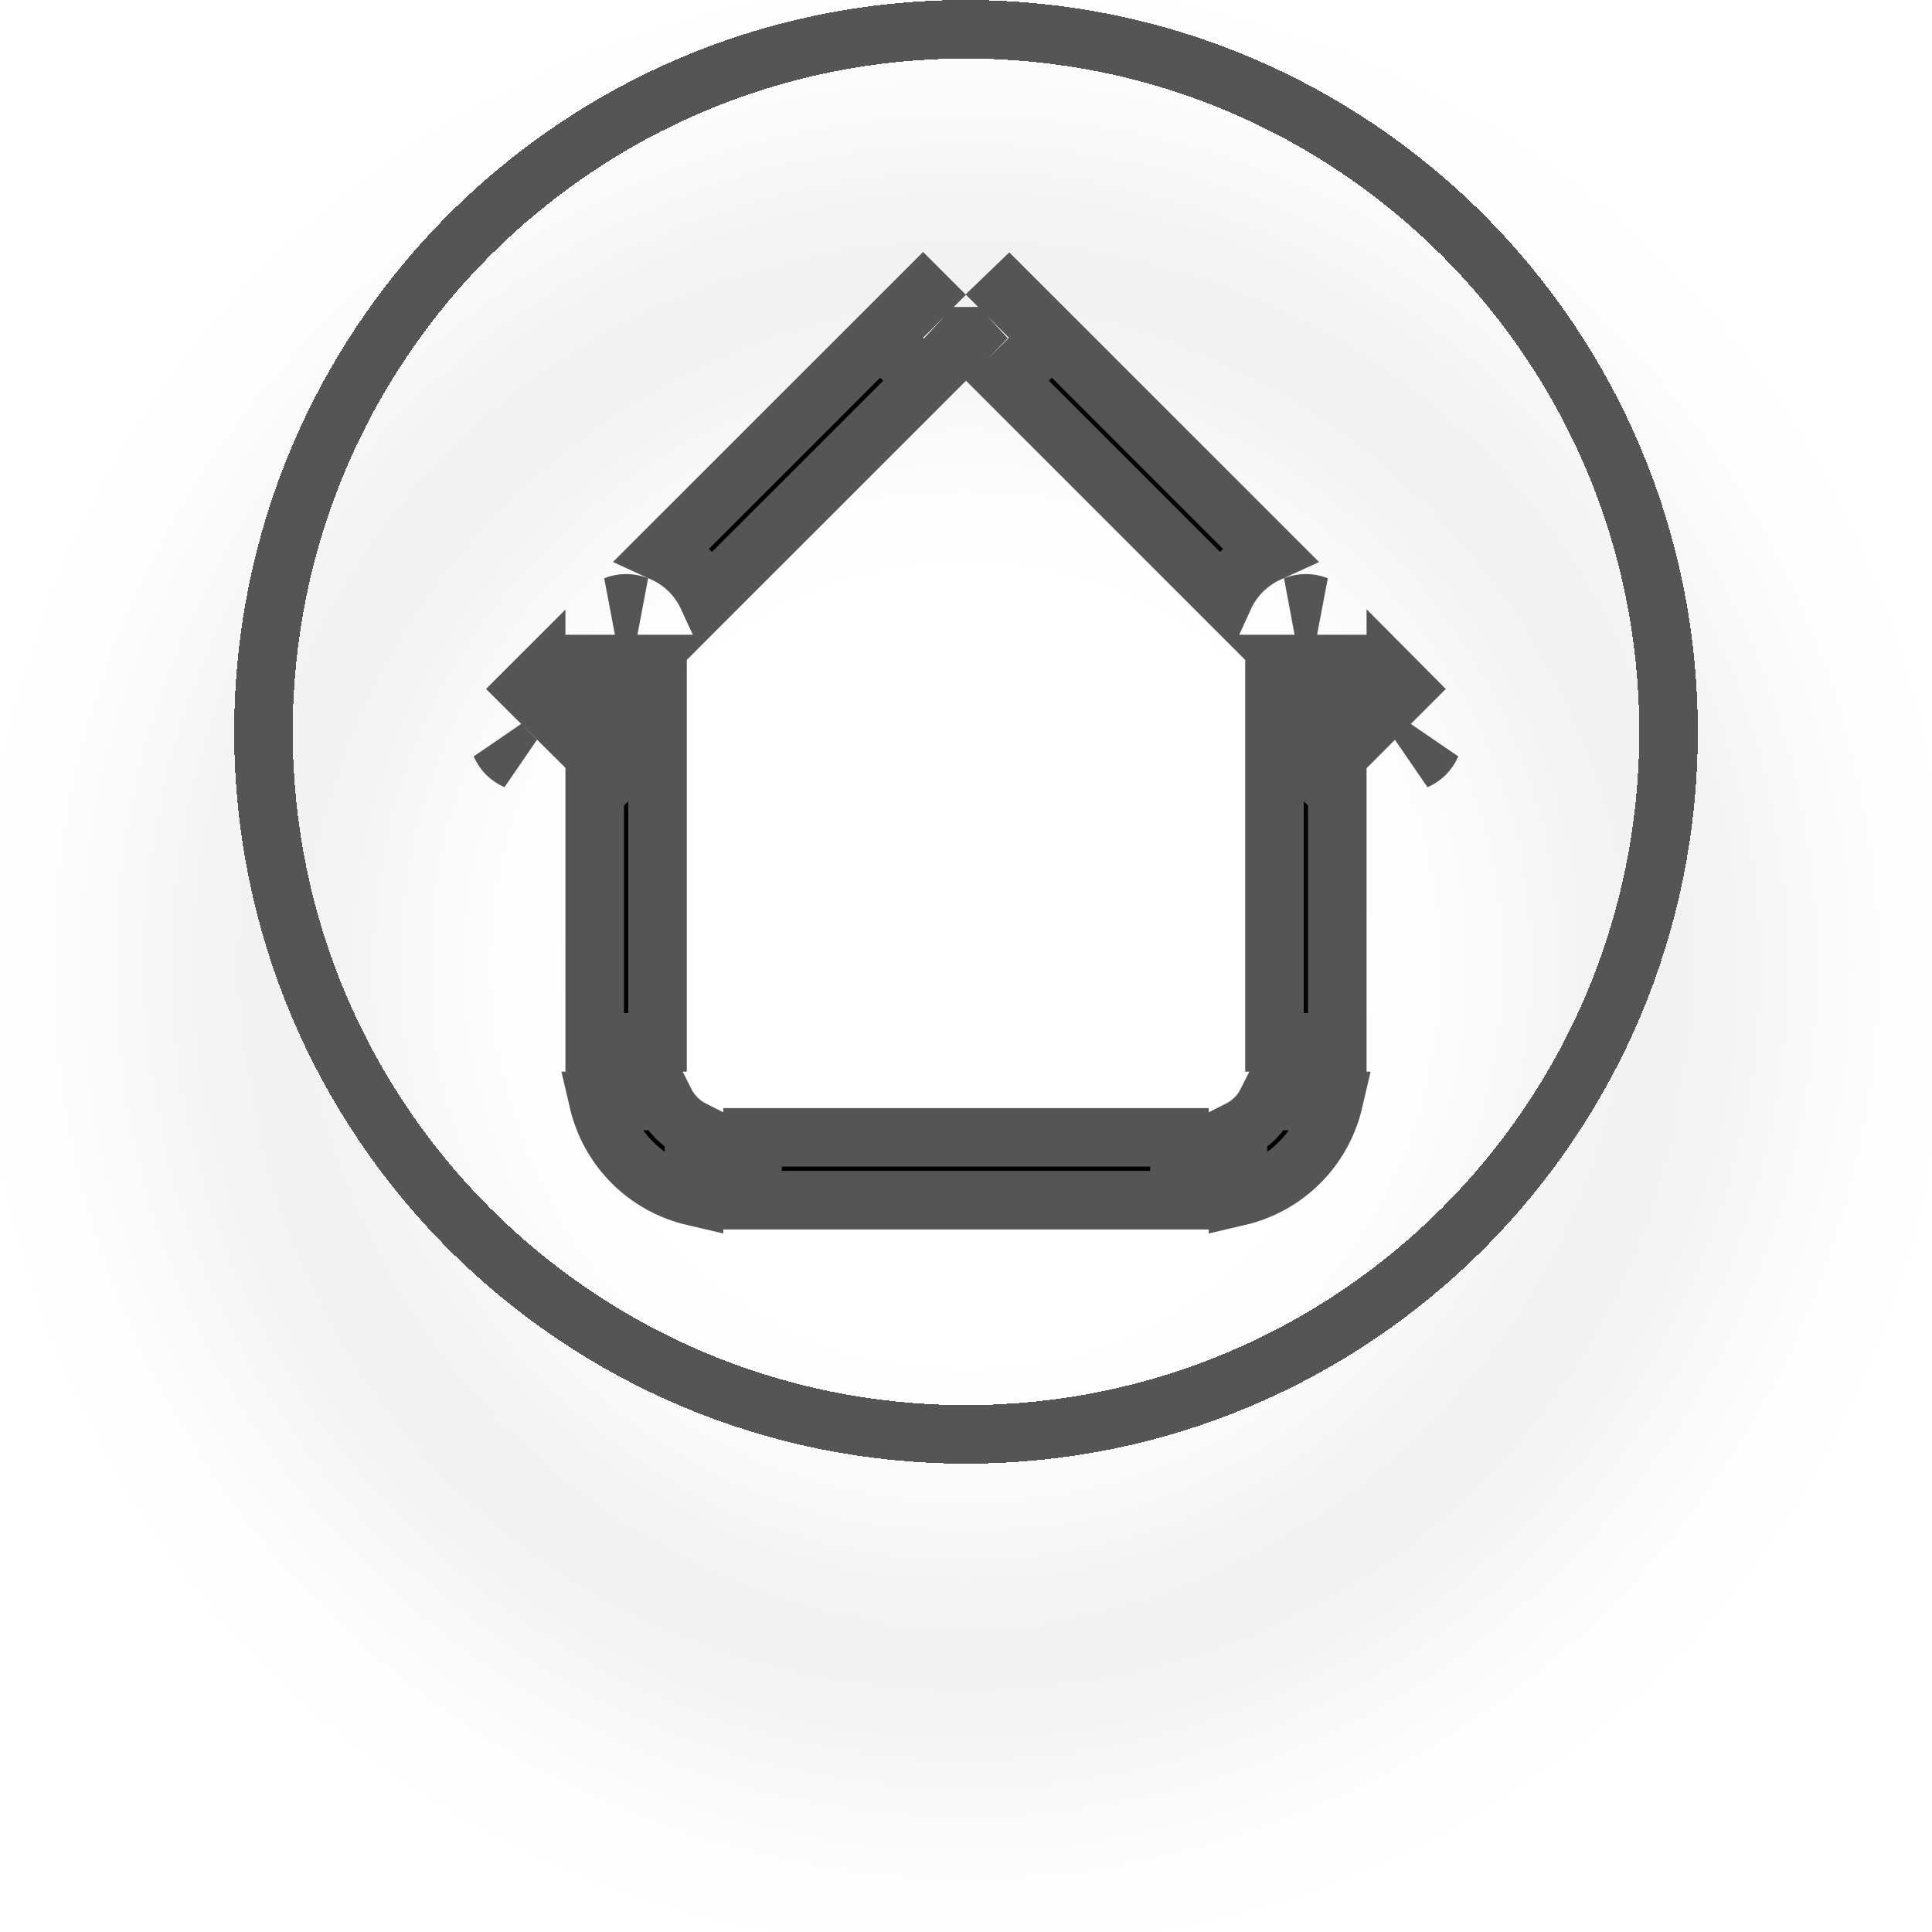
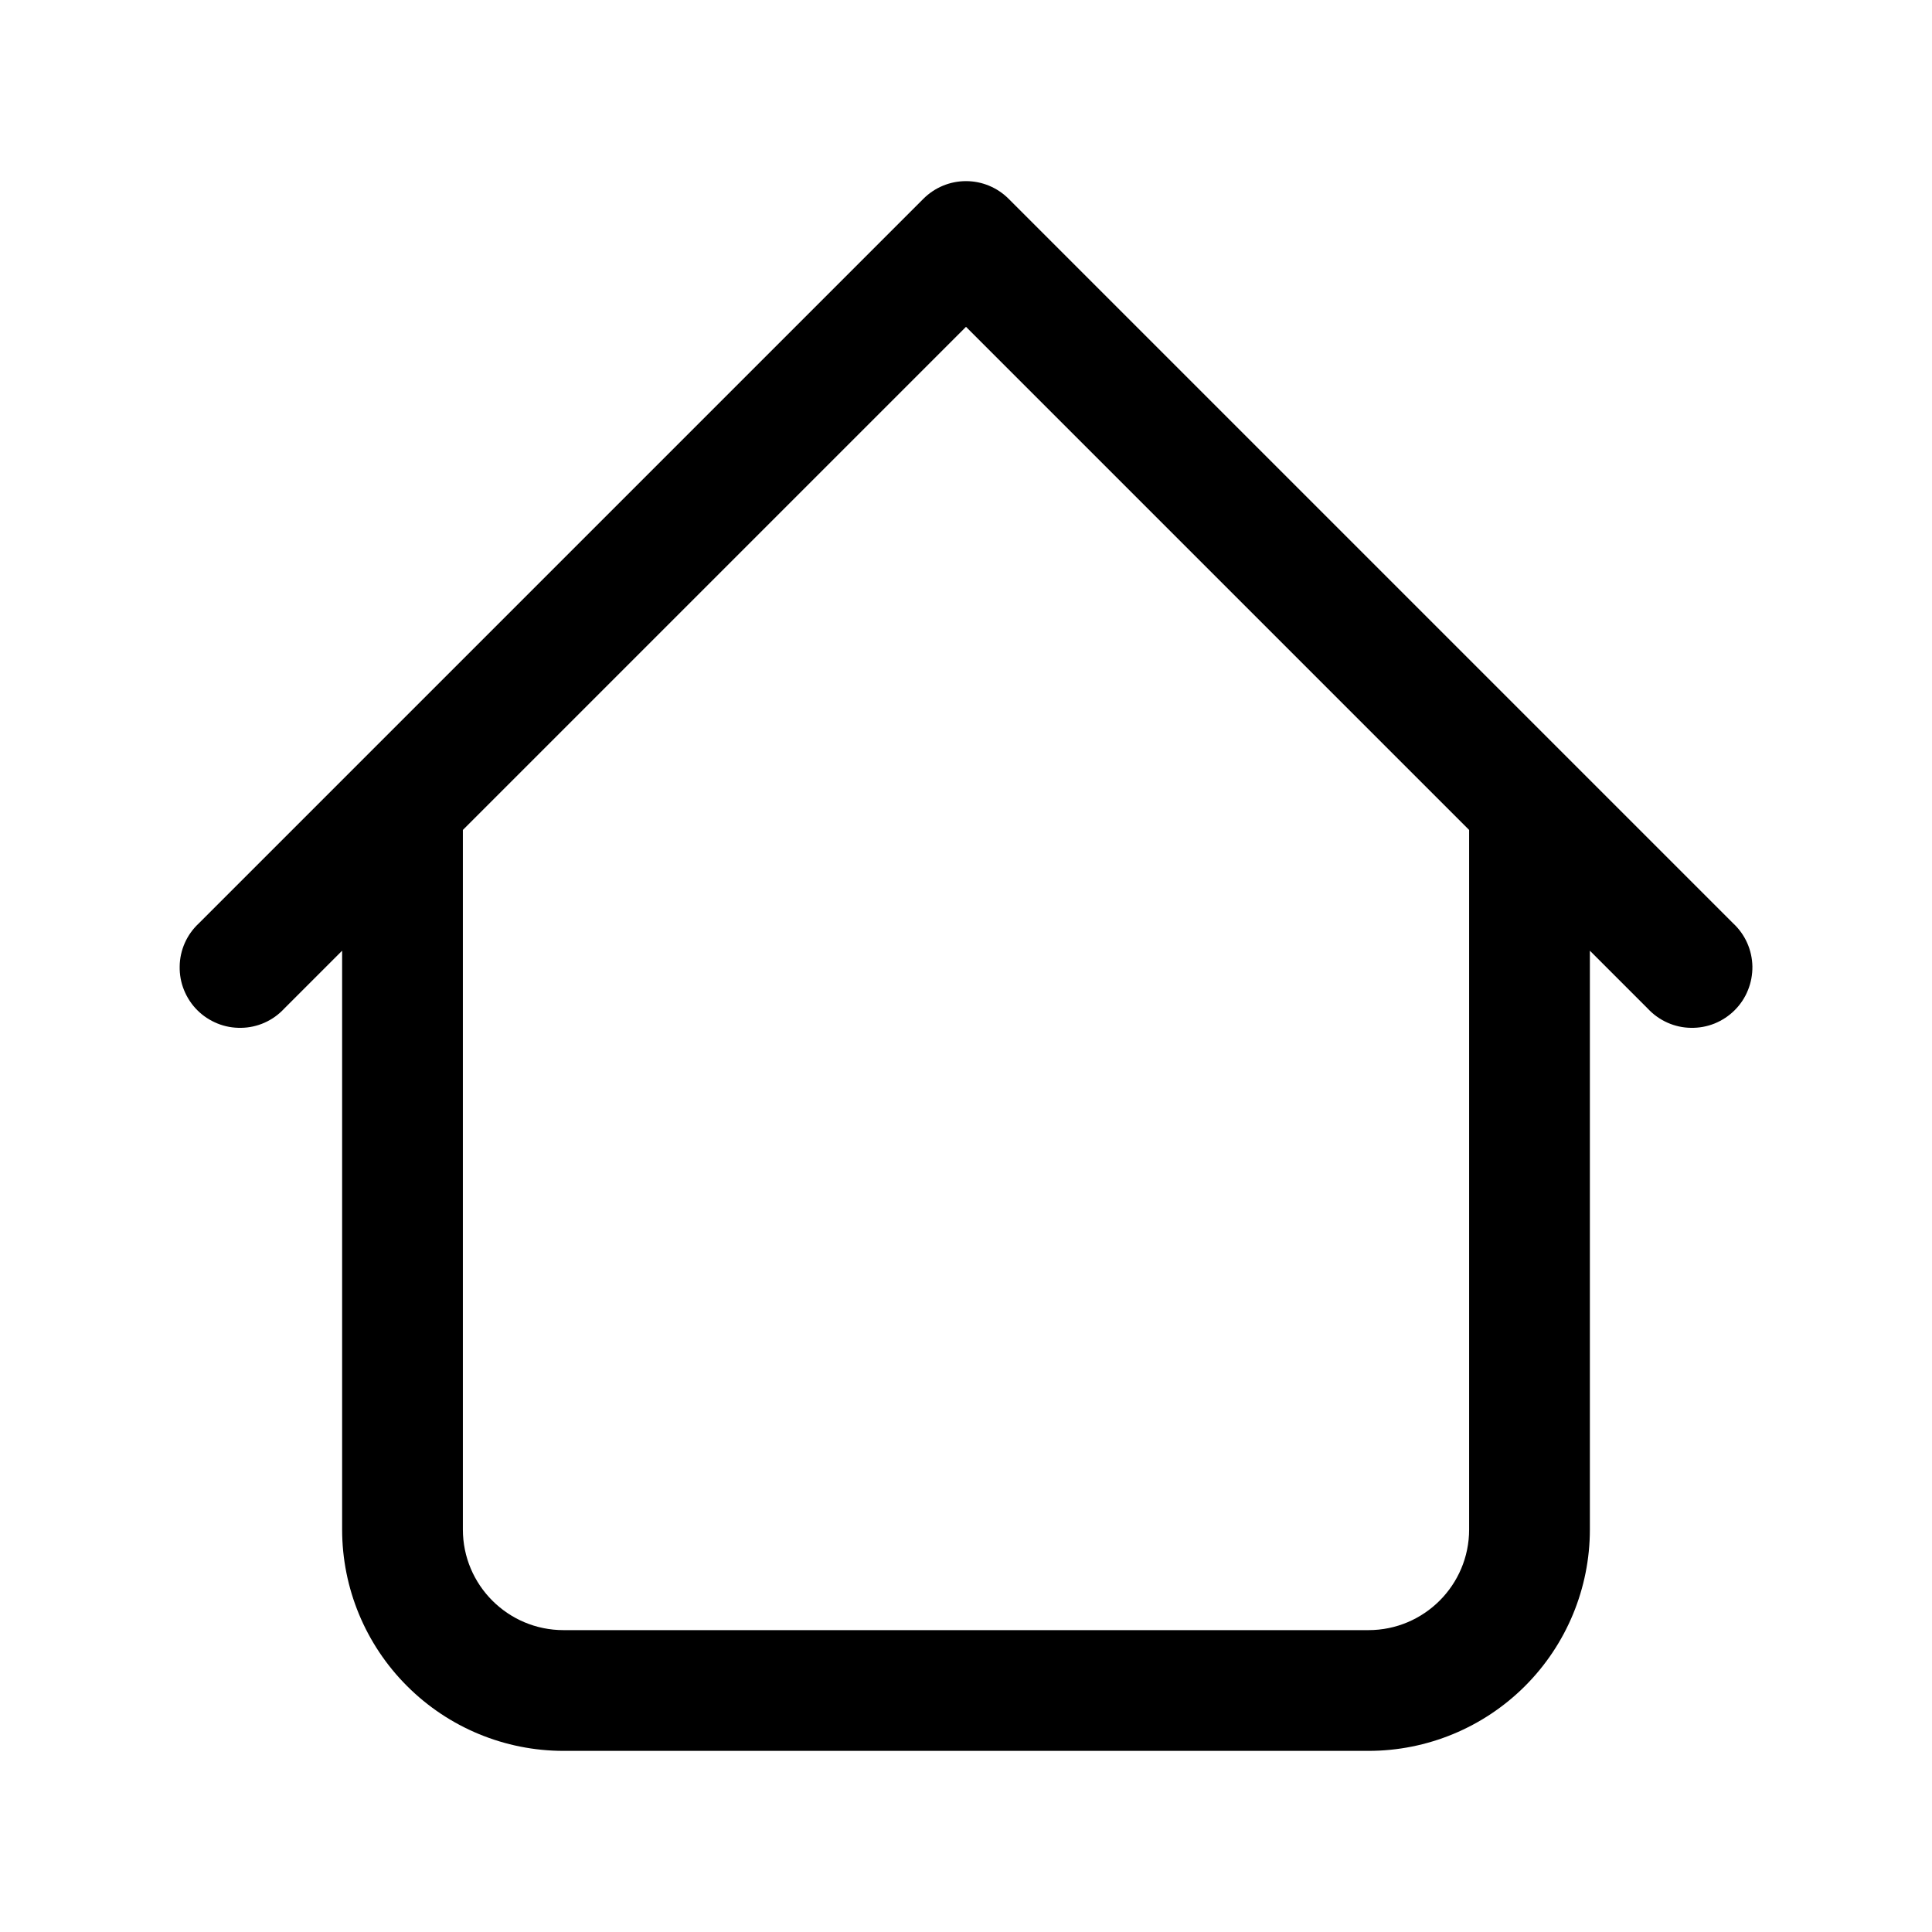
- <svg xmlns="http://www.w3.org/2000/svg" width="33" height="33" viewBox="0 0 33 33" fill="none">
-   <g filter="url(#filter0_d_490_6266)">
-     <circle cx="16.5" cy="12.5" r="12" stroke="#555555" shape-rendering="crispEdges" />
-   </g>
-   <path d="M20.146 19.427V20.5H12.854V19.427H20.146ZM11.351 18.805C11.404 18.912 11.474 19.012 11.56 19.099C11.647 19.185 11.746 19.254 11.854 19.308V20.439C11.459 20.347 11.093 20.149 10.802 19.857C10.51 19.566 10.311 19.2 10.219 18.805H11.351ZM22.781 18.805C22.689 19.2 22.49 19.566 22.198 19.857C21.907 20.149 21.541 20.347 21.146 20.439V19.308C21.254 19.254 21.353 19.185 21.439 19.099C21.526 19.012 21.596 18.912 21.649 18.805H22.781ZM22.842 13.552V17.805H21.769V12.479L22.842 13.552ZM11.231 17.805H10.158V13.552L11.231 12.479V17.805ZM8.818 12.989C8.759 12.963 8.704 12.927 8.657 12.88C8.61 12.833 8.574 12.777 8.548 12.718L8.818 12.989ZM24.451 12.718C24.425 12.777 24.39 12.833 24.343 12.88C24.296 12.927 24.24 12.963 24.181 12.989L24.451 12.718ZM10.954 11.342L10.158 12.138V11.342H10.954ZM22.842 11.342V12.138L22.046 11.342H22.842ZM9.158 11.914L9.01 11.767L9.158 11.619V11.914ZM23.989 11.767L23.842 11.914V11.619L23.989 11.767ZM22.305 10.305C22.371 10.305 22.436 10.318 22.497 10.342H22.112C22.174 10.318 22.239 10.305 22.305 10.305ZM10.695 10.305C10.762 10.305 10.827 10.318 10.888 10.342H10.503C10.564 10.318 10.629 10.305 10.695 10.305ZM15.792 5.036L15.413 5.416L15.06 5.77L15.793 6.503L12.091 10.204C12.015 10.039 11.912 9.886 11.781 9.755C11.65 9.624 11.498 9.52 11.332 9.444L15.767 5.011L15.792 5.036ZM21.667 9.444C21.5 9.52 21.349 9.625 21.219 9.755C21.089 9.885 20.984 10.037 20.908 10.204L17.207 6.503L17.94 5.77L17.207 5.036L17.233 5.011L21.667 9.444ZM16.525 5.77L16.5 5.796L16.474 5.77L16.499 5.743H16.5L16.525 5.77Z" fill="black" stroke="#555555" />
-   <defs>
-     <filter id="filter0_d_490_6266" x="0" y="0" width="33" height="33" filterUnits="userSpaceOnUse" color-interpolation-filters="sRGB">
-       <feFlood flood-opacity="0" result="BackgroundImageFix" />
-       <feColorMatrix in="SourceAlpha" type="matrix" values="0 0 0 0 0 0 0 0 0 0 0 0 0 0 0 0 0 0 127 0" result="hardAlpha" />
-       <feOffset dy="4" />
-       <feGaussianBlur stdDeviation="2" />
-       <feComposite in2="hardAlpha" operator="out" />
-       <feColorMatrix type="matrix" values="0 0 0 0 0 0 0 0 0 0 0 0 0 0 0 0 0 0 0.25 0" />
-       <feBlend mode="normal" in2="BackgroundImageFix" result="effect1_dropShadow_490_6266" />
-       <feBlend mode="normal" in="SourceGraphic" in2="effect1_dropShadow_490_6266" result="shape" />
-     </filter>
-   </defs>
+ <svg xmlns="http://www.w3.org/2000/svg" width="24" height="24" viewBox="0 0 24 24" fill="none">
+   <path d="M19.75 10C19.75 9.801 19.671 9.61 19.53 9.47C19.39 9.329 19.199 9.25 19 9.25C18.801 9.25 18.61 9.329 18.47 9.47C18.329 9.61 18.25 9.801 18.25 10H19.75ZM5.75 10C5.75 9.801 5.671 9.61 5.53 9.47C5.39 9.329 5.199 9.25 5 9.25C4.801 9.25 4.61 9.329 4.47 9.47C4.329 9.61 4.25 9.801 4.25 10H5.75ZM20.47 12.53C20.539 12.604 20.622 12.663 20.714 12.704C20.806 12.745 20.905 12.767 21.006 12.768C21.106 12.77 21.206 12.752 21.3 12.714C21.393 12.676 21.478 12.62 21.549 12.549C21.62 12.478 21.677 12.393 21.714 12.299C21.752 12.206 21.77 12.106 21.769 12.005C21.767 11.905 21.745 11.805 21.704 11.713C21.663 11.621 21.604 11.539 21.53 11.47L20.47 12.53ZM12 3L12.53 2.47C12.389 2.329 12.199 2.25 12 2.25C11.801 2.25 11.611 2.329 11.47 2.47L12 3ZM2.47 11.47C2.396 11.539 2.337 11.621 2.296 11.713C2.255 11.805 2.233 11.905 2.232 12.005C2.23 12.106 2.248 12.206 2.286 12.299C2.324 12.393 2.38 12.478 2.451 12.549C2.522 12.62 2.607 12.676 2.701 12.714C2.794 12.752 2.894 12.77 2.995 12.768C3.095 12.767 3.195 12.745 3.287 12.704C3.379 12.663 3.461 12.604 3.53 12.53L2.47 11.47ZM7 21.75H17V20.25H7V21.75ZM19.75 19V10H18.25V19H19.75ZM5.75 19V10H4.25V19H5.75ZM21.53 11.47L12.53 2.47L11.47 3.53L20.47 12.53L21.53 11.47ZM11.47 2.47L2.47 11.47L3.53 12.53L12.53 3.53L11.47 2.47ZM17 21.75C17.73 21.75 18.429 21.46 18.945 20.944C19.46 20.429 19.75 19.729 19.75 19H18.25C18.25 19.69 17.69 20.25 17 20.25V21.75ZM7 20.25C6.31 20.25 5.75 19.69 5.75 19H4.25C4.25 19.729 4.54 20.429 5.056 20.944C5.571 21.46 6.271 21.75 7 21.75V20.25Z" fill="black" />
</svg>
